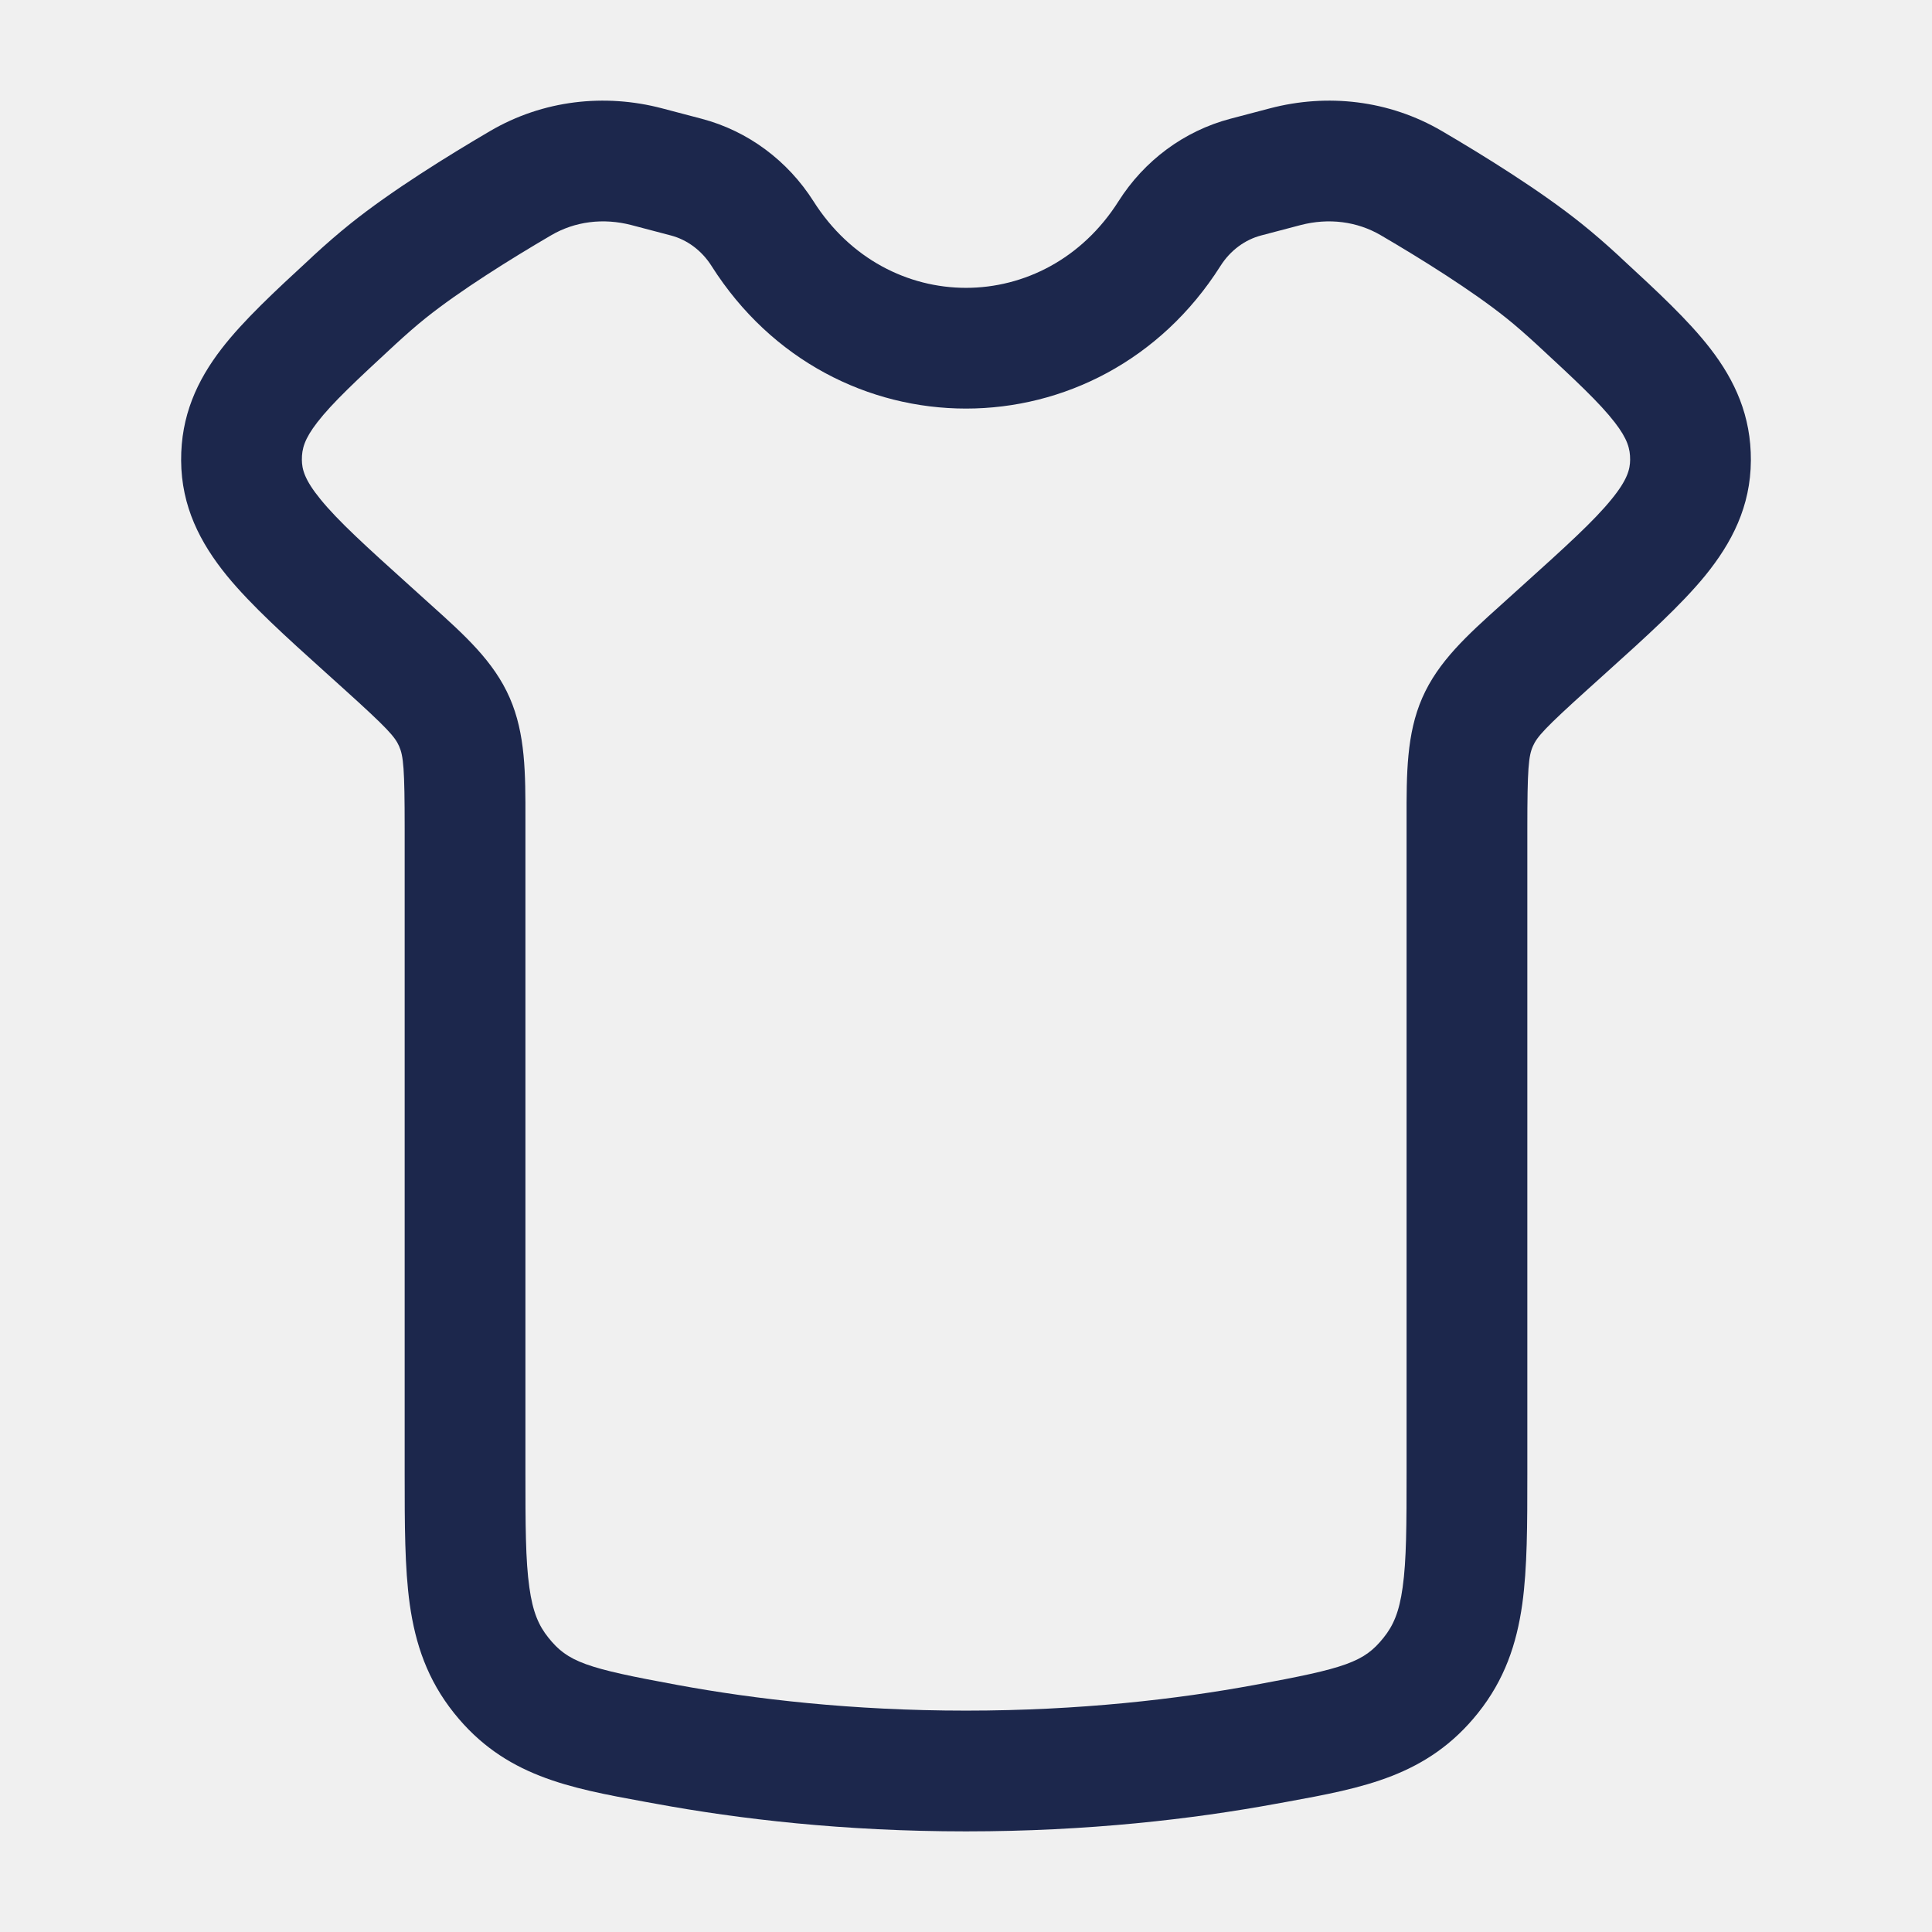
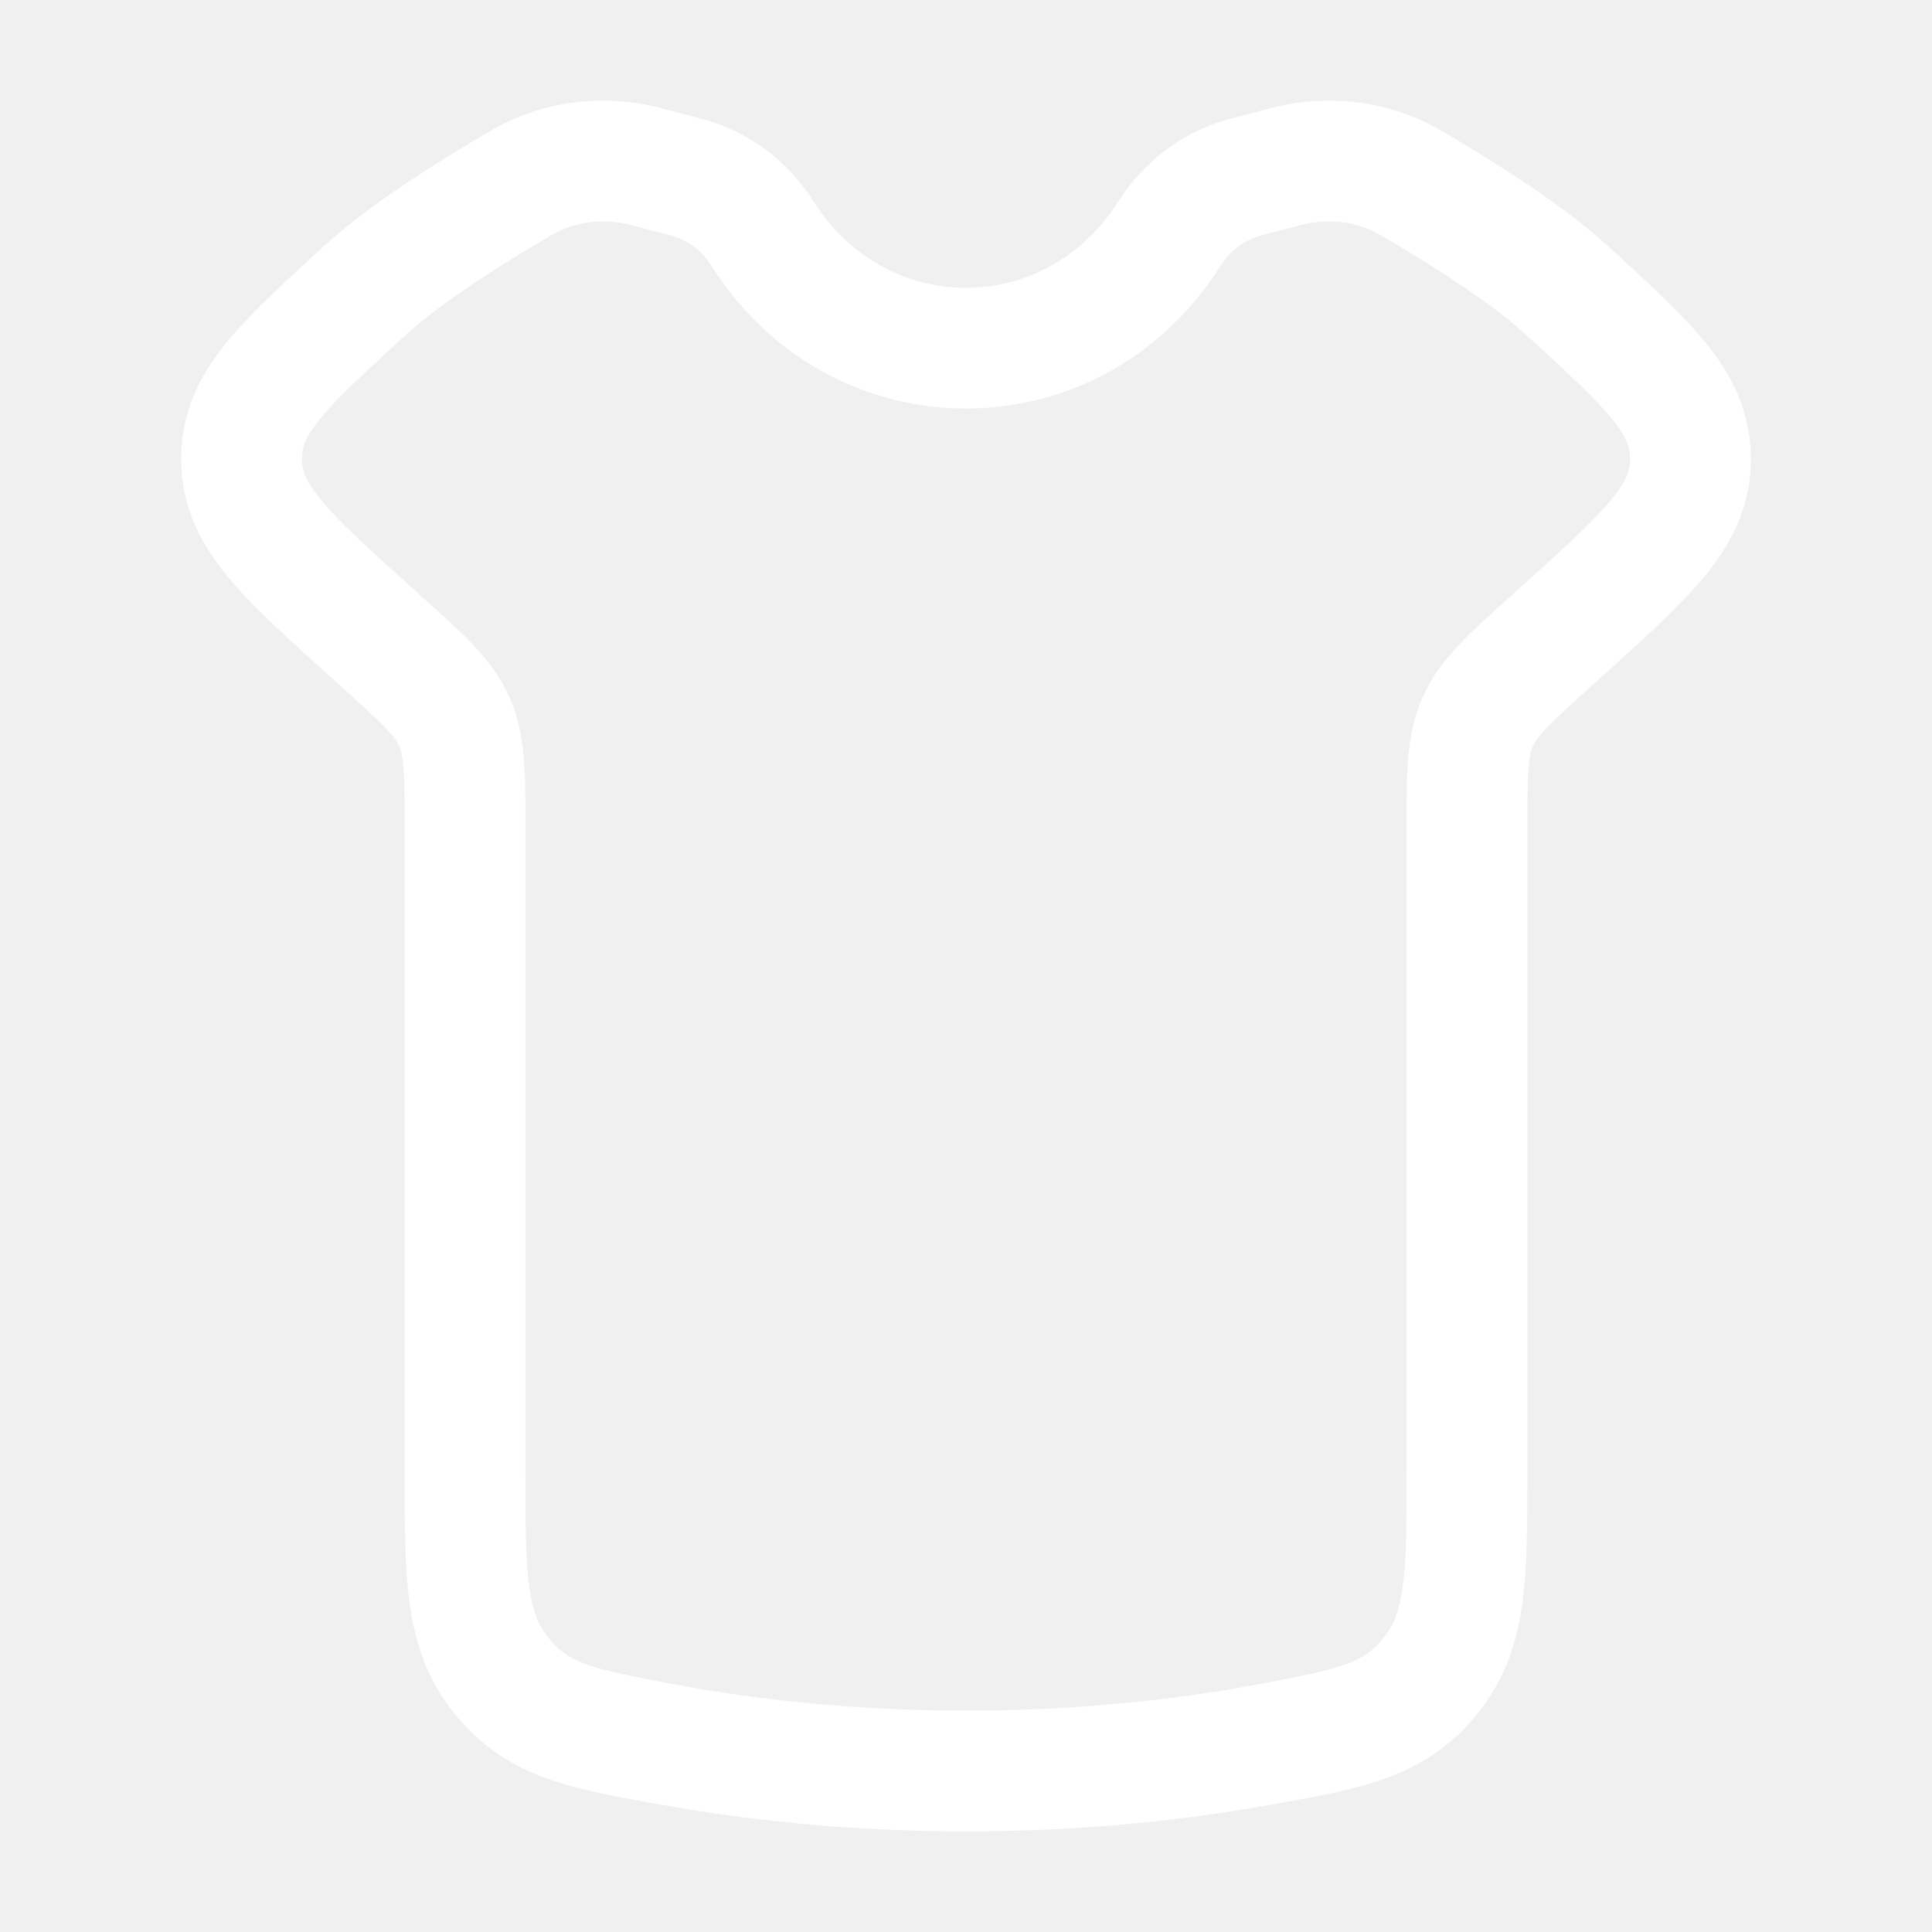
<svg xmlns="http://www.w3.org/2000/svg" width="800px" height="800px" viewBox="0 0 24 24" fill="none">
-   <path fill-rule="evenodd" clip-rule="evenodd" d="M6.088 1.628C6.747 1.242 7.514 1.159 8.225 1.346L8.715 1.475C9.293 1.627 9.786 1.997 10.106 2.501C11.014 3.934 12.986 3.934 13.894 2.501C14.213 1.997 14.707 1.627 15.285 1.475L15.775 1.346C16.486 1.159 17.253 1.242 17.912 1.628C18.427 1.93 19.133 2.366 19.65 2.781C19.802 2.903 19.956 3.037 20.108 3.177L20.148 3.215C20.582 3.615 20.973 3.977 21.246 4.33C21.554 4.729 21.753 5.168 21.75 5.72C21.747 6.292 21.513 6.744 21.182 7.151C20.88 7.52 20.448 7.91 19.954 8.355L19.729 8.558C19.187 9.047 19.094 9.152 19.042 9.27C18.988 9.393 18.973 9.546 18.973 10.296L18.973 18.312C18.973 18.933 18.973 19.474 18.91 19.928C18.84 20.424 18.69 20.867 18.36 21.28C17.734 22.064 16.932 22.21 15.98 22.384C15.938 22.392 15.895 22.399 15.852 22.407C14.82 22.597 13.518 22.75 12 22.75C10.482 22.75 9.18 22.597 8.148 22.407C8.105 22.399 8.062 22.392 8.02 22.384C7.068 22.21 6.266 22.064 5.64 21.28C5.31 20.867 5.16 20.424 5.09 19.928C5.027 19.474 5.027 18.933 5.027 18.312L5.027 10.296C5.027 9.546 5.012 9.393 4.958 9.27C4.906 9.152 4.813 9.047 4.271 8.558L4.086 8.391C4.073 8.379 4.059 8.367 4.046 8.355C3.552 7.91 3.12 7.52 2.818 7.151C2.487 6.744 2.253 6.292 2.25 5.72C2.247 5.168 2.446 4.729 2.754 4.33C3.027 3.977 3.418 3.615 3.852 3.215C3.865 3.202 3.879 3.19 3.892 3.177C4.044 3.037 4.198 2.903 4.35 2.781C4.867 2.366 5.573 1.93 6.088 1.628ZM7.844 2.796C7.495 2.705 7.141 2.75 6.846 2.923C6.34 3.219 5.714 3.61 5.288 3.951C5.169 4.046 5.043 4.157 4.91 4.279C4.423 4.729 4.128 5.005 3.941 5.247C3.782 5.453 3.749 5.575 3.75 5.712C3.751 5.829 3.783 5.96 3.981 6.202C4.2 6.472 4.545 6.785 5.091 7.277L5.276 7.444C5.304 7.469 5.331 7.494 5.359 7.519C5.77 7.889 6.135 8.216 6.332 8.669C6.528 9.117 6.528 9.612 6.527 10.181C6.527 10.219 6.527 10.257 6.527 10.296V18.265C6.527 18.947 6.528 19.382 6.576 19.72C6.618 20.025 6.692 20.194 6.812 20.343C7.055 20.648 7.281 20.723 8.42 20.932C9.372 21.107 10.583 21.25 12 21.25C13.417 21.25 14.628 21.107 15.58 20.932C16.719 20.723 16.945 20.648 17.188 20.343C17.308 20.194 17.382 20.025 17.424 19.72C17.472 19.382 17.473 18.947 17.473 18.265V10.296C17.473 10.257 17.473 10.219 17.473 10.181C17.472 9.612 17.472 9.117 17.668 8.669C17.866 8.216 18.23 7.889 18.641 7.519C18.669 7.494 18.696 7.469 18.724 7.444L18.909 7.277C19.455 6.785 19.8 6.472 20.019 6.202C20.217 5.96 20.249 5.829 20.25 5.712C20.251 5.575 20.218 5.453 20.059 5.247C19.872 5.005 19.577 4.729 19.09 4.279C18.957 4.157 18.831 4.046 18.712 3.951C18.286 3.61 17.66 3.219 17.154 2.923C16.859 2.75 16.505 2.705 16.156 2.796L15.666 2.925C15.468 2.977 15.285 3.108 15.161 3.304C13.664 5.666 10.336 5.666 8.839 3.304C8.715 3.108 8.532 2.977 8.334 2.925L7.844 2.796Z" fill="#1C274C" />
+   <path fill-rule="evenodd" clip-rule="evenodd" d="M6.088 1.628C6.747 1.242 7.514 1.159 8.225 1.346L8.715 1.475C9.293 1.627 9.786 1.997 10.106 2.501C11.014 3.934 12.986 3.934 13.894 2.501C14.213 1.997 14.707 1.627 15.285 1.475L15.775 1.346C16.486 1.159 17.253 1.242 17.912 1.628C18.427 1.93 19.133 2.366 19.65 2.781C19.802 2.903 19.956 3.037 20.108 3.177L20.148 3.215C20.582 3.615 20.973 3.977 21.246 4.33C21.554 4.729 21.753 5.168 21.75 5.72C21.747 6.292 21.513 6.744 21.182 7.151C20.88 7.52 20.448 7.91 19.954 8.355L19.729 8.558C19.187 9.047 19.094 9.152 19.042 9.27C18.988 9.393 18.973 9.546 18.973 10.296L18.973 18.312C18.973 18.933 18.973 19.474 18.91 19.928C18.84 20.424 18.69 20.867 18.36 21.28C17.734 22.064 16.932 22.21 15.98 22.384C15.938 22.392 15.895 22.399 15.852 22.407C14.82 22.597 13.518 22.75 12 22.75C10.482 22.75 9.18 22.597 8.148 22.407C8.105 22.399 8.062 22.392 8.02 22.384C7.068 22.21 6.266 22.064 5.64 21.28C5.31 20.867 5.16 20.424 5.09 19.928C5.027 19.474 5.027 18.933 5.027 18.312L5.027 10.296C5.027 9.546 5.012 9.393 4.958 9.27C4.906 9.152 4.813 9.047 4.271 8.558L4.086 8.391C4.073 8.379 4.059 8.367 4.046 8.355C3.552 7.91 3.12 7.52 2.818 7.151C2.487 6.744 2.253 6.292 2.25 5.72C2.247 5.168 2.446 4.729 2.754 4.33C3.027 3.977 3.418 3.615 3.852 3.215C3.865 3.202 3.879 3.19 3.892 3.177C4.044 3.037 4.198 2.903 4.35 2.781C4.867 2.366 5.573 1.93 6.088 1.628ZM7.844 2.796C7.495 2.705 7.141 2.75 6.846 2.923C6.34 3.219 5.714 3.61 5.288 3.951C5.169 4.046 5.043 4.157 4.91 4.279C4.423 4.729 4.128 5.005 3.941 5.247C3.782 5.453 3.749 5.575 3.75 5.712C3.751 5.829 3.783 5.96 3.981 6.202C4.2 6.472 4.545 6.785 5.091 7.277L5.276 7.444C5.304 7.469 5.331 7.494 5.359 7.519C5.77 7.889 6.135 8.216 6.332 8.669C6.528 9.117 6.528 9.612 6.527 10.181C6.527 10.219 6.527 10.257 6.527 10.296V18.265C6.527 18.947 6.528 19.382 6.576 19.72C6.618 20.025 6.692 20.194 6.812 20.343C7.055 20.648 7.281 20.723 8.42 20.932C9.372 21.107 10.583 21.25 12 21.25C13.417 21.25 14.628 21.107 15.58 20.932C16.719 20.723 16.945 20.648 17.188 20.343C17.308 20.194 17.382 20.025 17.424 19.72C17.472 19.382 17.473 18.947 17.473 18.265V10.296C17.473 10.257 17.473 10.219 17.473 10.181C17.472 9.612 17.472 9.117 17.668 8.669C17.866 8.216 18.23 7.889 18.641 7.519C18.669 7.494 18.696 7.469 18.724 7.444L18.909 7.277C19.455 6.785 19.8 6.472 20.019 6.202C20.217 5.96 20.249 5.829 20.25 5.712C20.251 5.575 20.218 5.453 20.059 5.247C19.872 5.005 19.577 4.729 19.09 4.279C18.957 4.157 18.831 4.046 18.712 3.951C18.286 3.61 17.66 3.219 17.154 2.923C16.859 2.75 16.505 2.705 16.156 2.796L15.666 2.925C15.468 2.977 15.285 3.108 15.161 3.304C13.664 5.666 10.336 5.666 8.839 3.304C8.715 3.108 8.532 2.977 8.334 2.925L7.844 2.796Z" fill="white" />
</svg>
